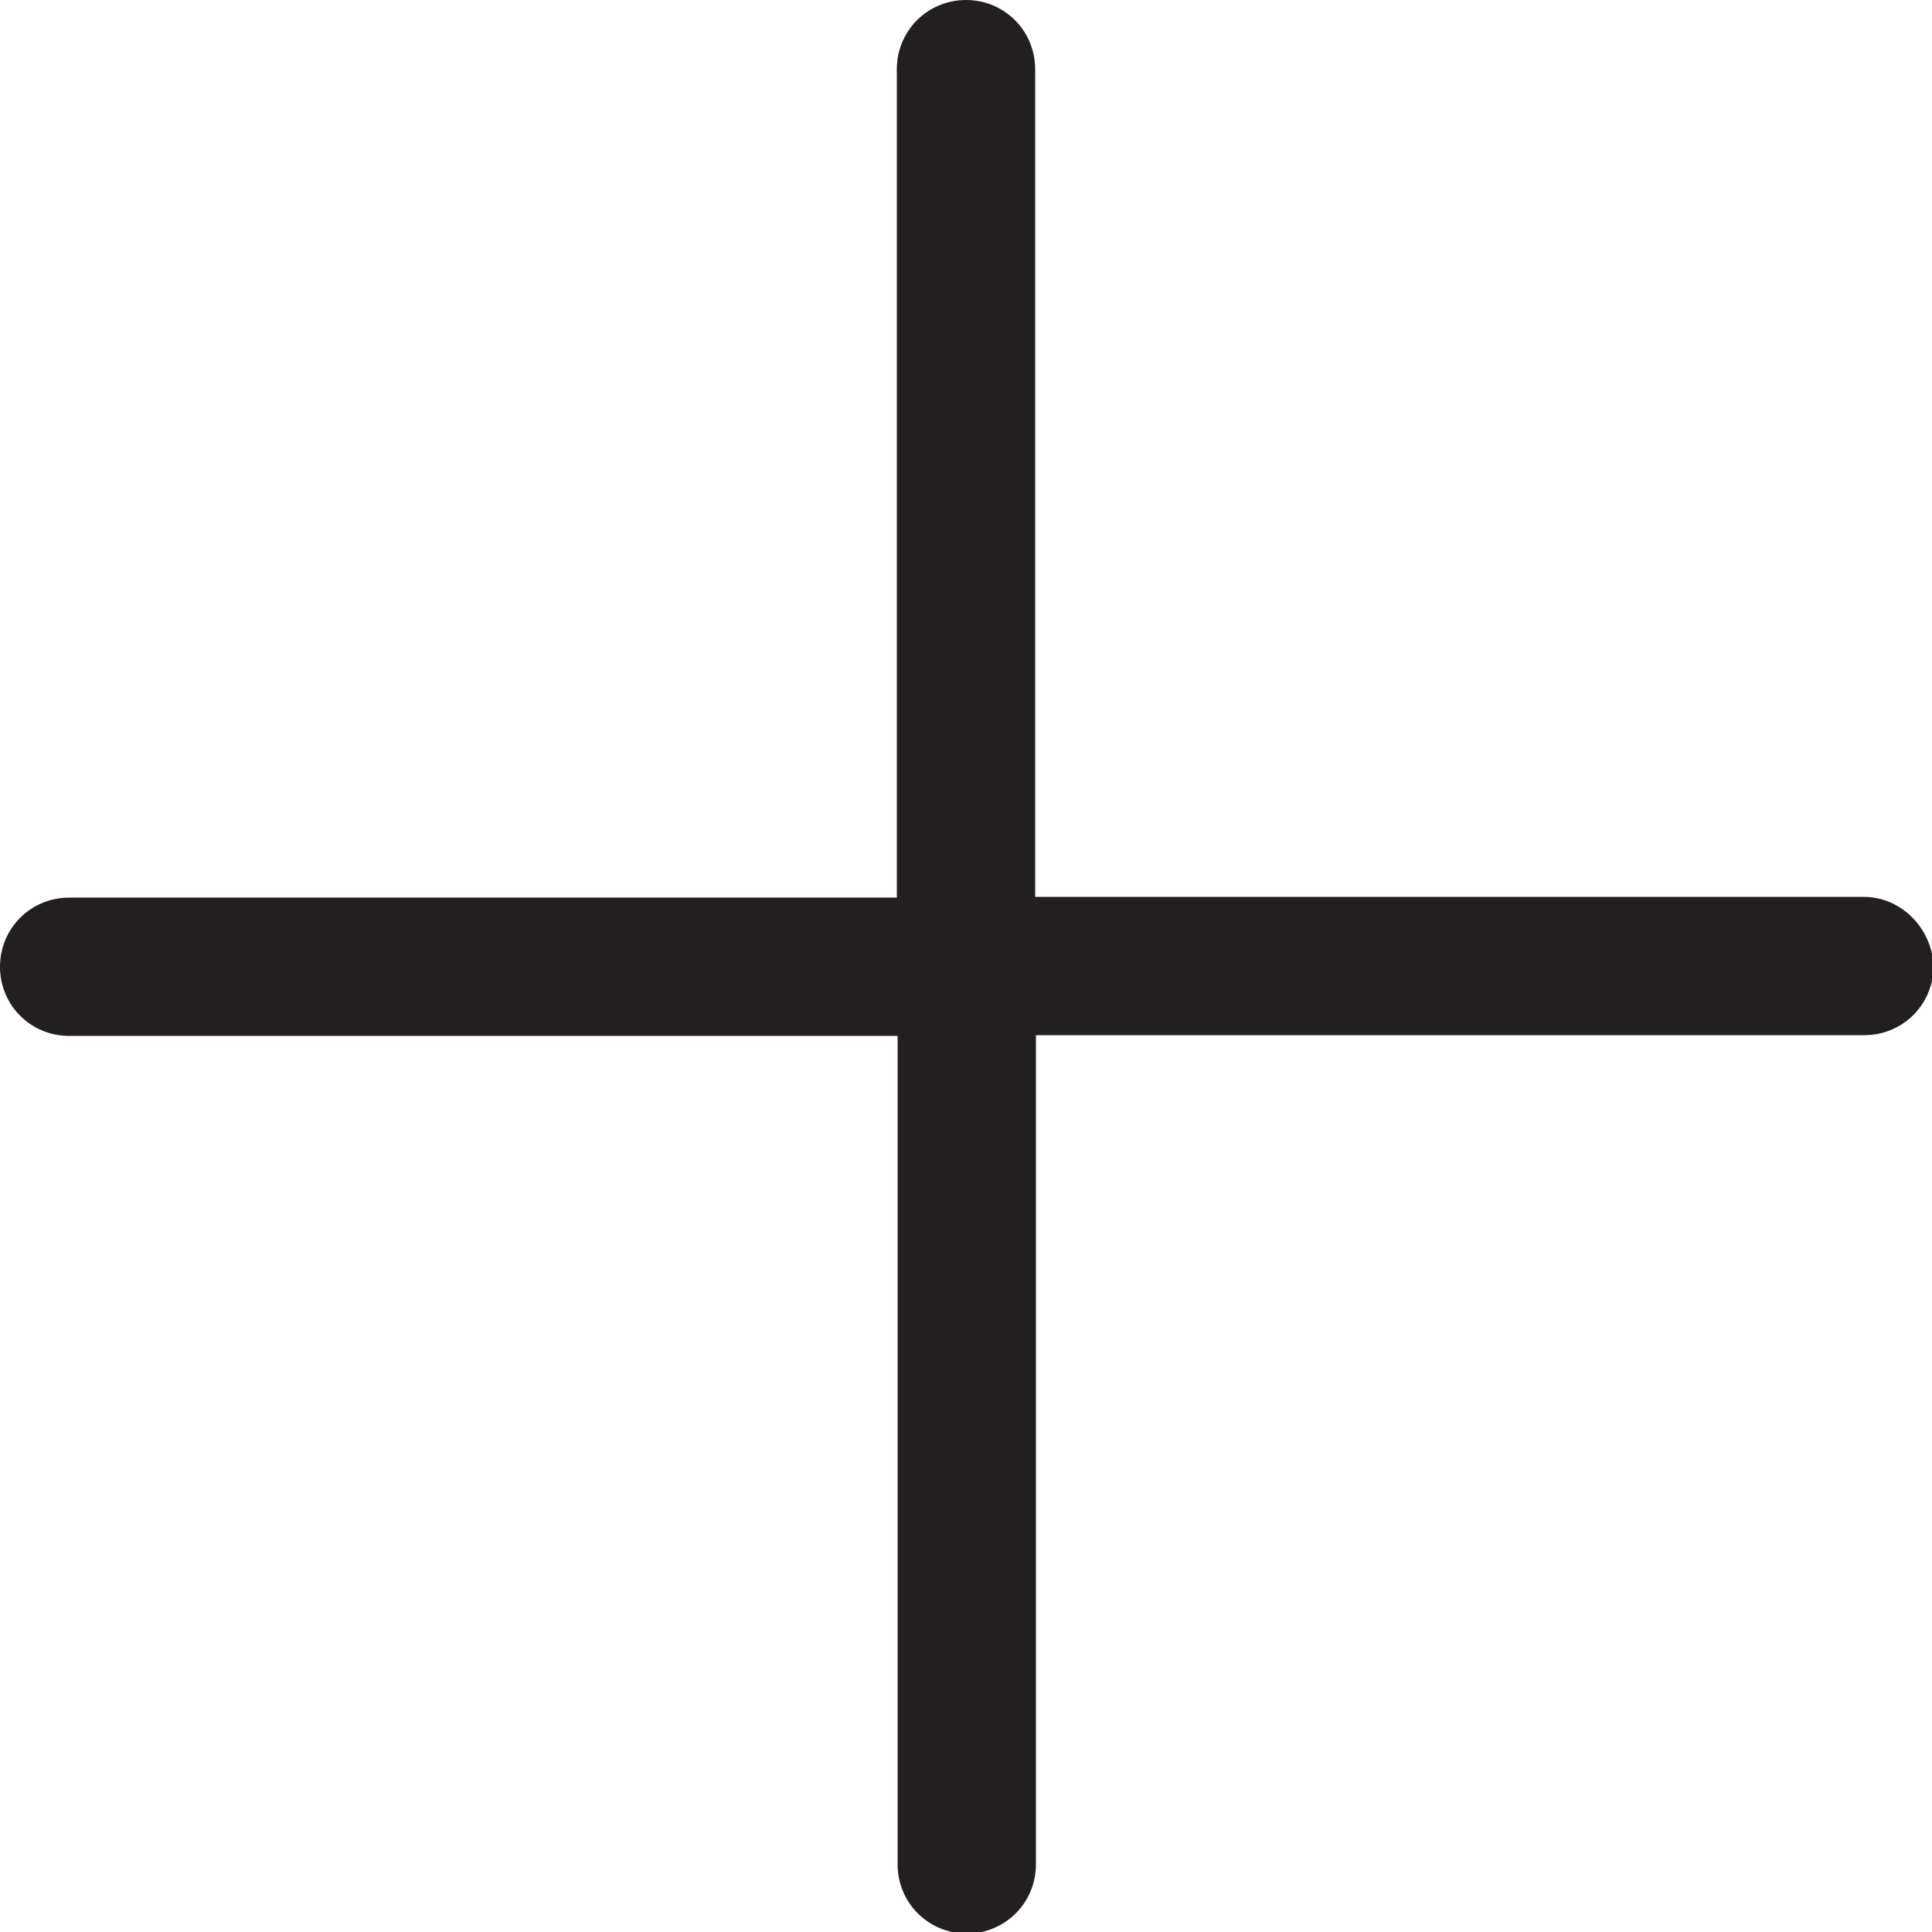
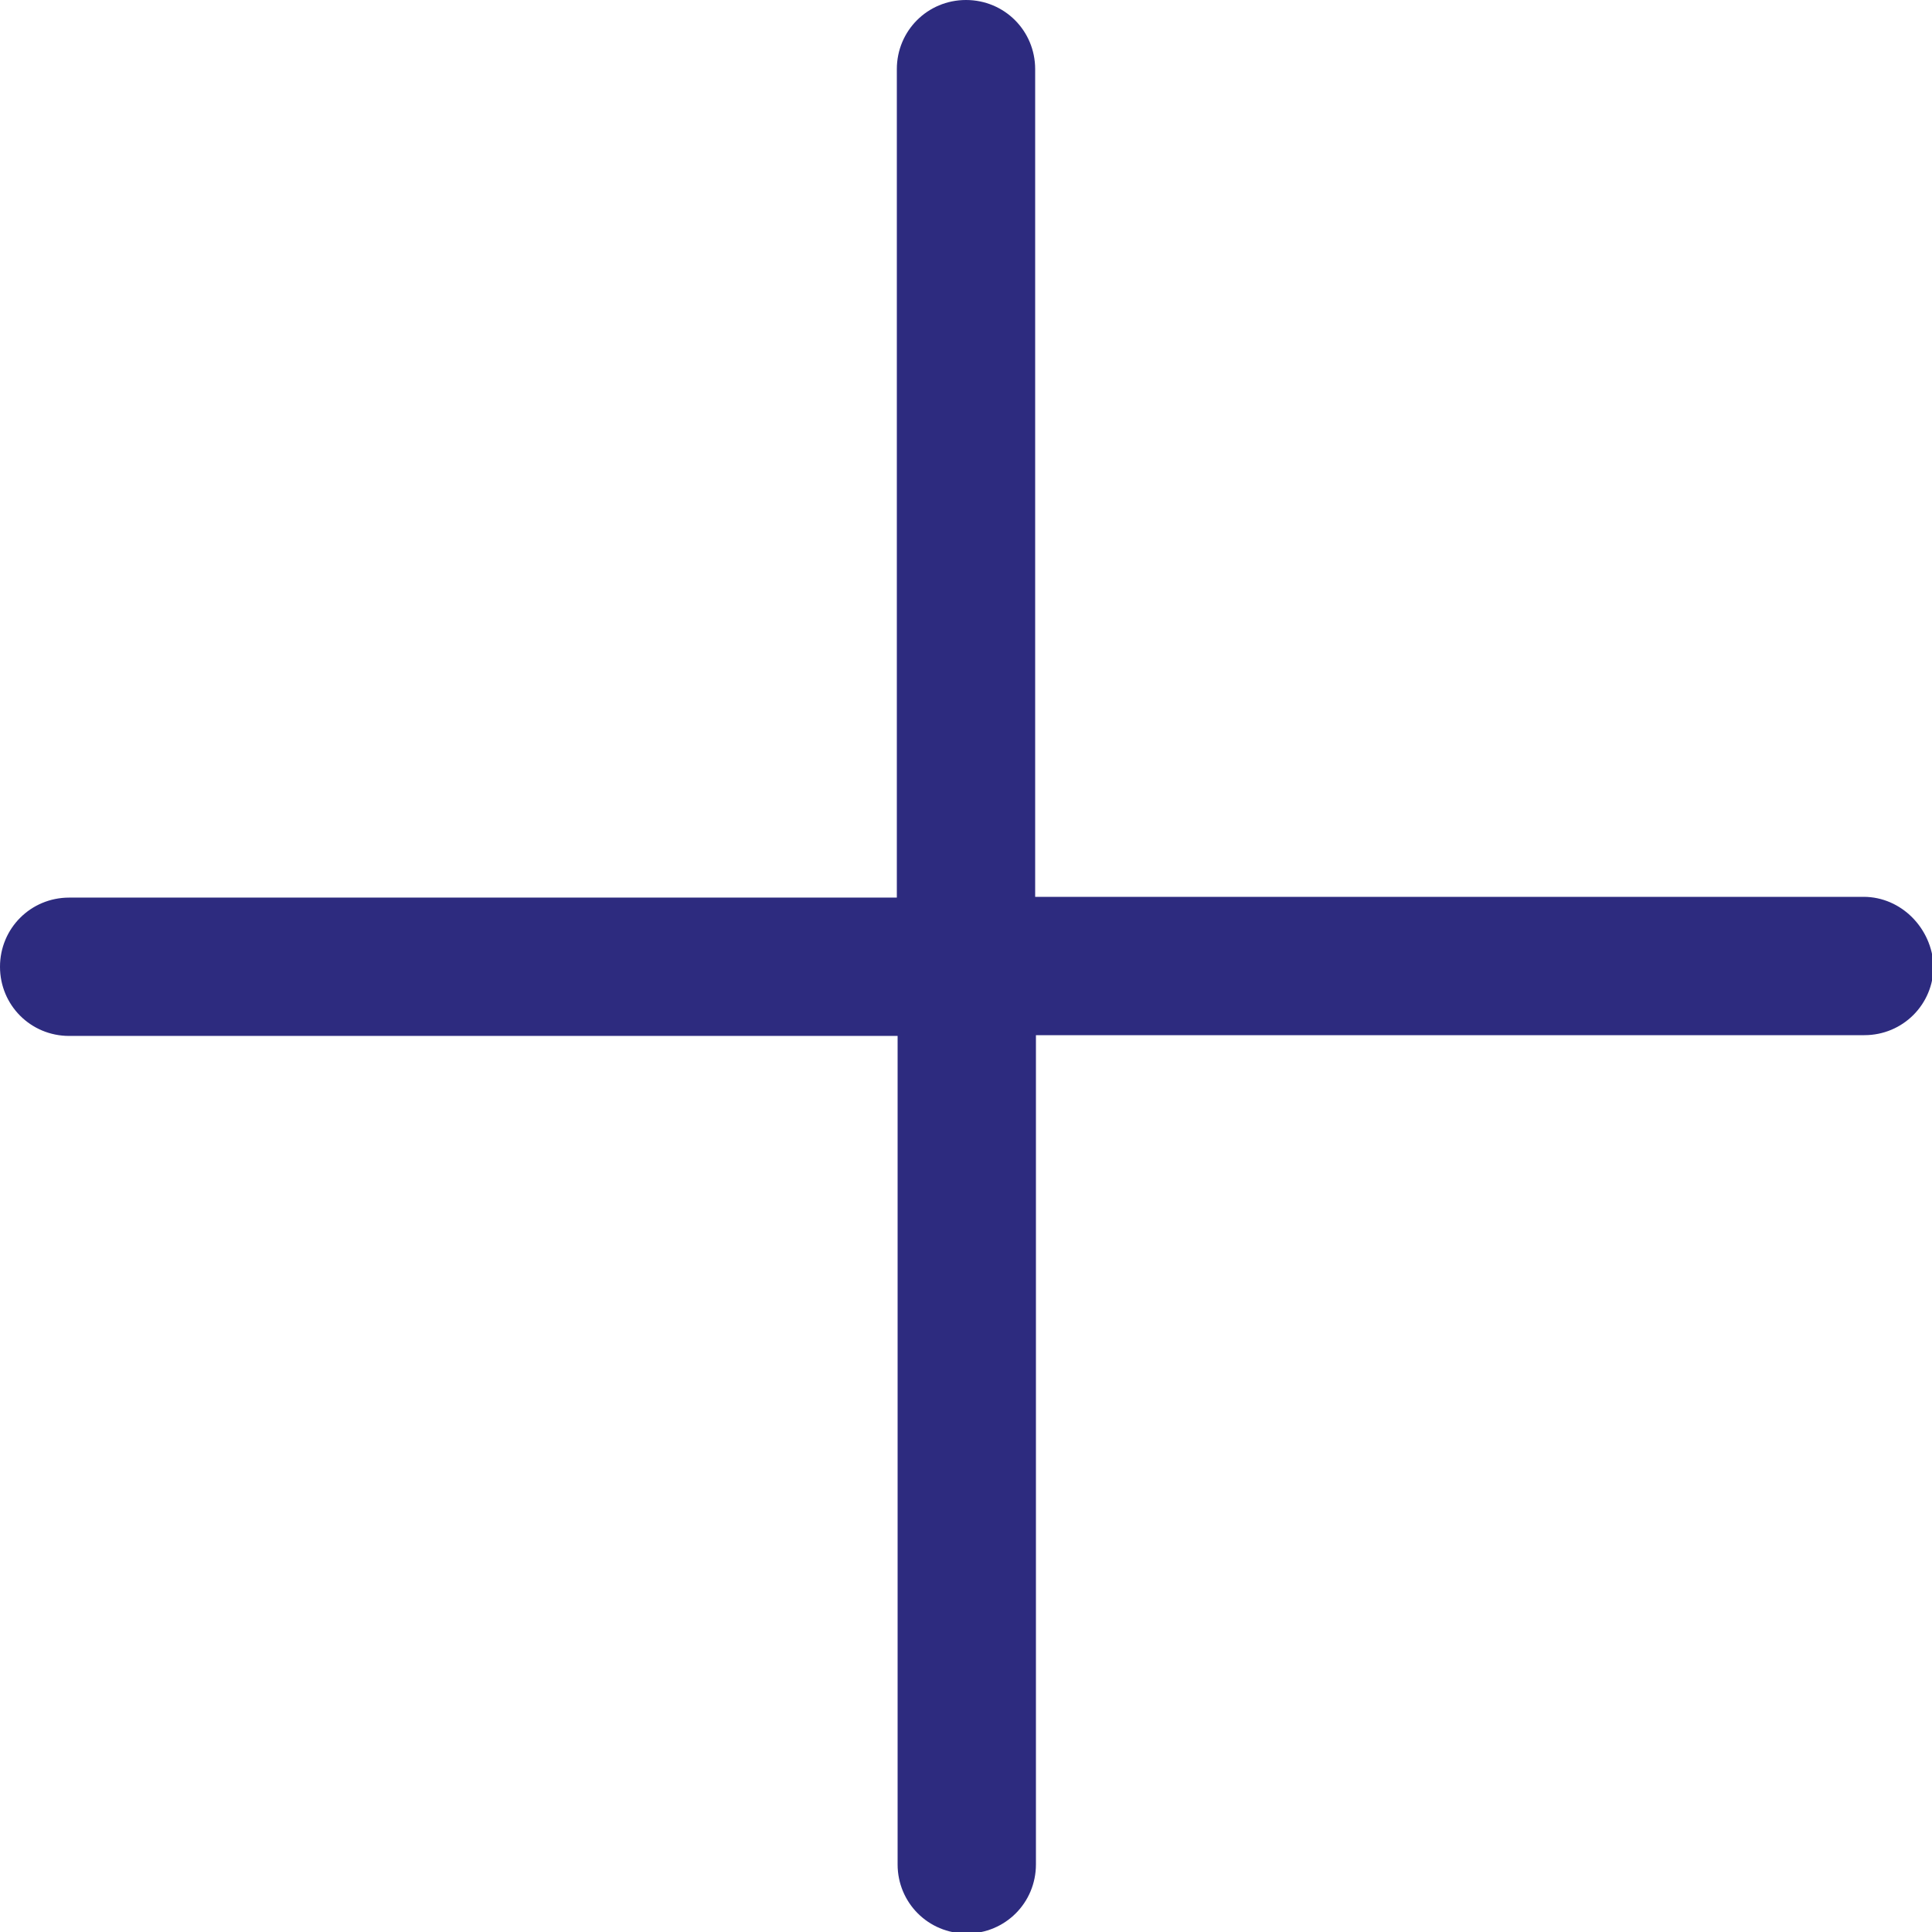
<svg xmlns="http://www.w3.org/2000/svg" version="1.1" id="Layer_1" x="0px" y="0px" viewBox="0 0 251.4 251.4" style="enable-background:new 0 0 251.4 251.4;" xml:space="preserve">
  <style type="text/css">
- 	.st0{fill:#231F20;}
+ 	.st0{fill:#2D2B7F;}
</style>
-   <path class="st0" d="M242.5,116.7H134.7V9c0-5-4-9-9-9h0c-5,0-9,4-9,9v107.8H9c-5,0-9,4-9,9v0c0,5,4,9,9,9h107.8v107.8c0,5,4,9,9,9  h0c5,0,9-4,9-9V134.7h107.8c5,0,9-4,9-9v0C251.4,120.8,247.4,116.7,242.5,116.7z" />
+   <path class="st0" d="M242.5,116.7H134.7V9c0-5-4-9-9-9l0,0c-5,0-9,4-9,9v107.8H9c-5,0-9,4-9,9l0,0c0,5,4,9,9,9h107.8v107.8  c0,5,4,9,9,9l0,0c5,0,9-4,9-9V134.7h107.8c5,0,9-4,9-9l0,0C251.4,120.8,247.4,116.7,242.5,116.7z" />
</svg>
